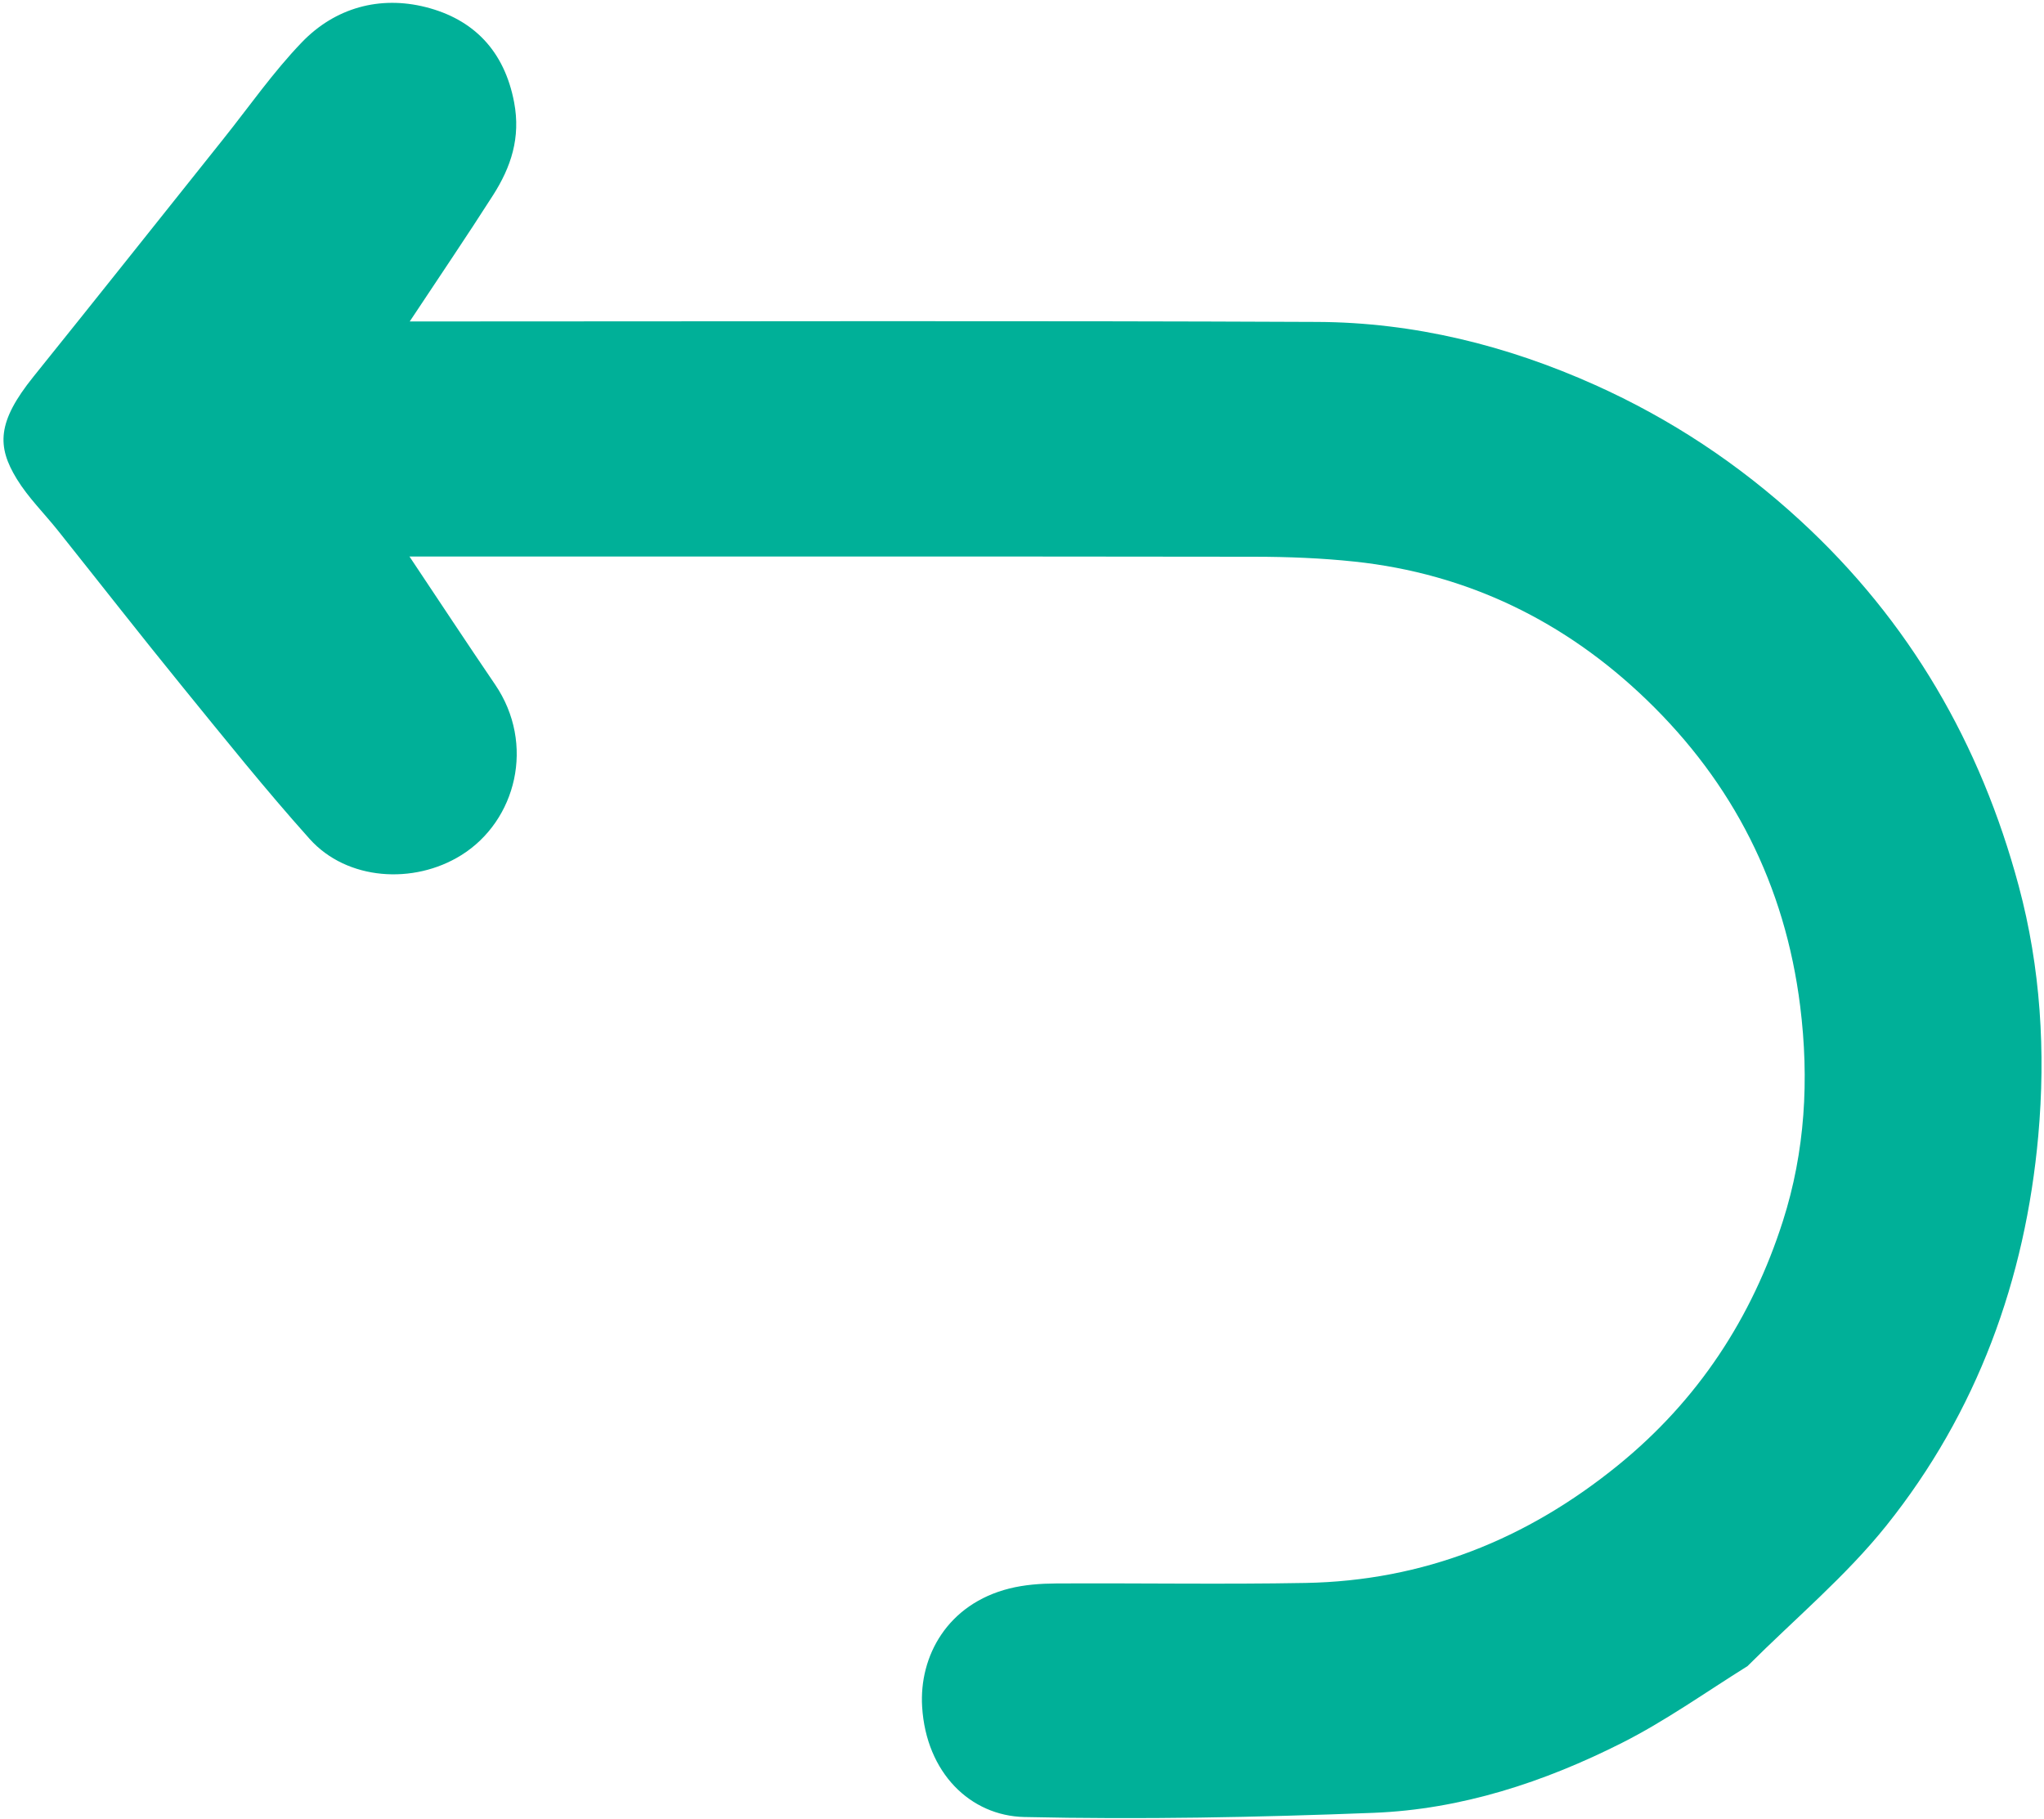
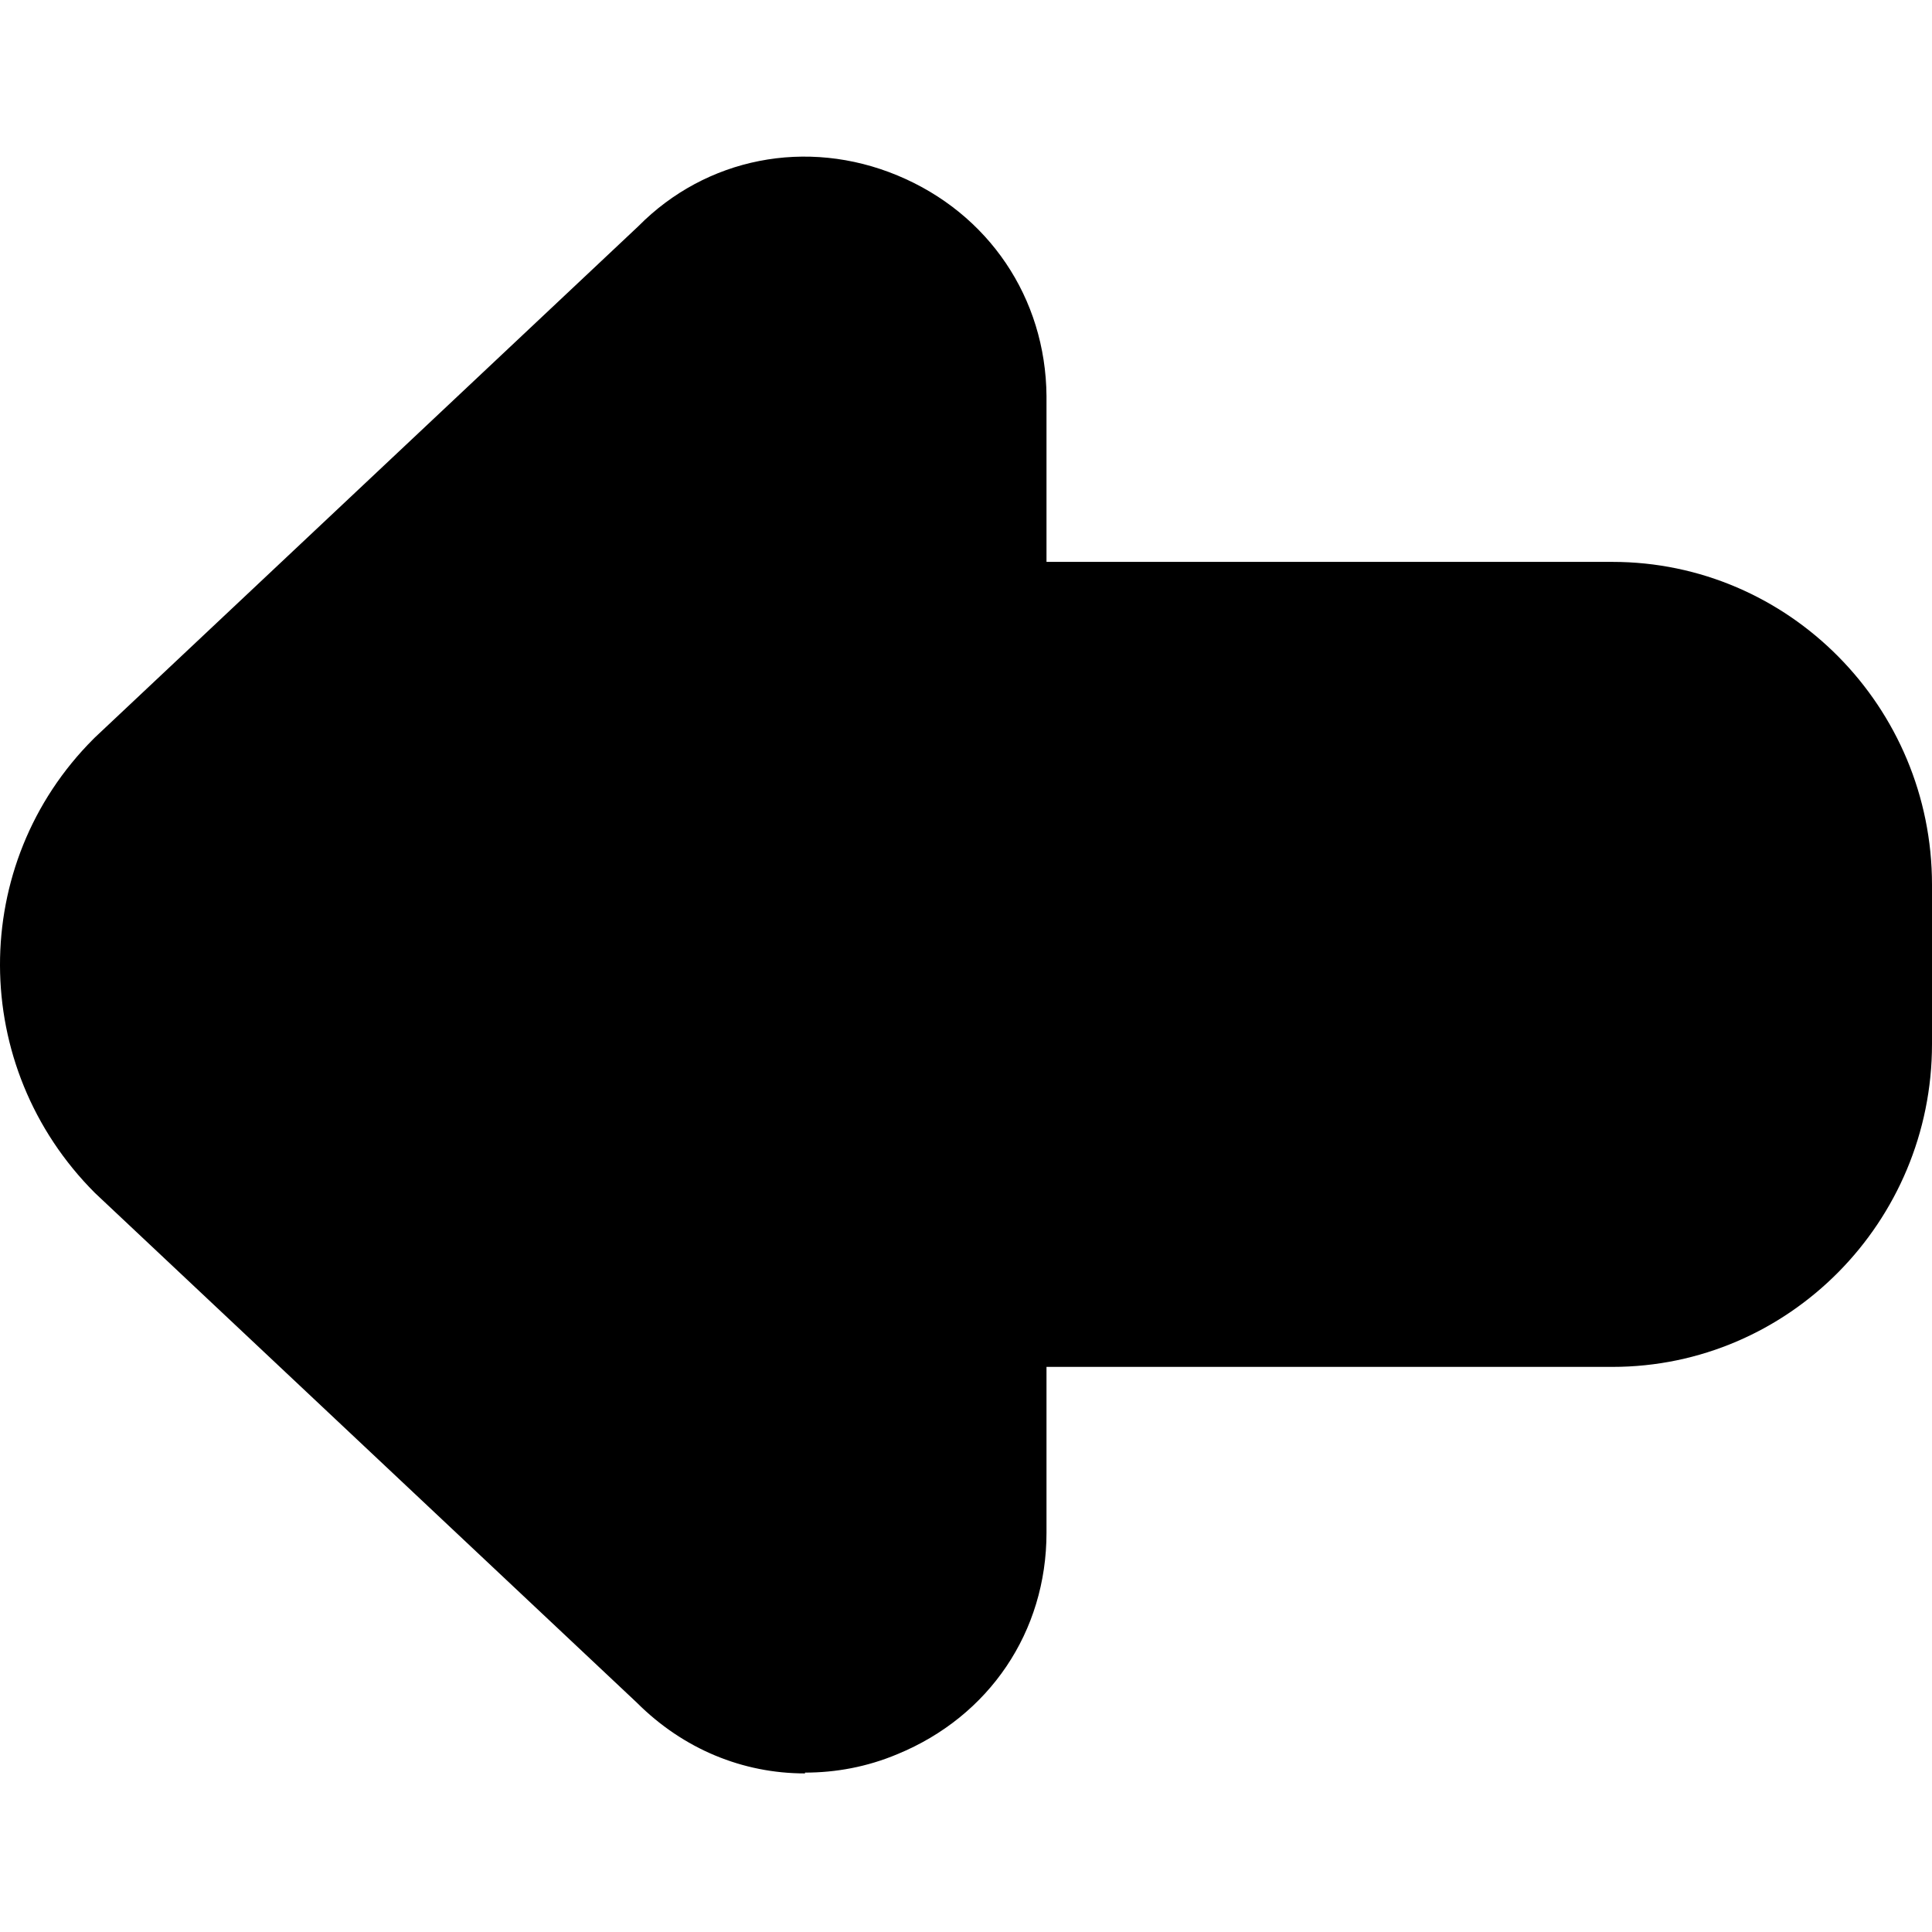
- <svg xmlns="http://www.w3.org/2000/svg" width="426" height="379" viewBox="0 0 426 379" fill="none">
-   <path d="M364.202 347.276C355.346 352.814 347.061 358.718 338.085 363.252C321.836 371.459 304.544 377.144 286.262 377.855C262.021 378.798 237.724 379.273 213.479 378.726C202.242 378.473 193.041 369.525 192.188 355.771C191.53 345.158 197.497 334.326 210.369 331.097C213.51 330.309 216.856 330.065 220.11 330.046C237.443 329.948 254.781 330.257 272.109 329.938C296.646 329.487 318.151 320.897 337.21 305.417C353.905 291.857 365.139 274.67 371.581 254.513C376.21 240.031 377.096 225.016 375.181 209.696C372.026 184.465 361.197 163.208 343.119 145.802C326.204 129.515 305.884 119.562 282.315 117.056C275.427 116.323 268.46 116.054 261.529 116.044C205.029 115.966 148.529 116 92.029 116C90.112 116 88.195 116 85.343 116C91.654 125.447 97.347 134.105 103.18 142.669C111.631 155.077 107.621 171.085 96.13 178.25C86.23 184.423 72.302 183.54 64.528 174.856C55.349 164.604 46.732 153.842 38.043 143.162C29.275 132.385 20.724 121.431 12.061 110.568C9.203 106.986 5.87 103.705 3.498 99.831C-0.65 93.052 -0.633 87.952 6.971 78.509C20.216 62.057 33.337 45.505 46.519 29.002C51.935 22.222 56.926 15.028 62.921 8.804C69.857 1.603 79.15 -0.936 88.712 1.479C98.668 3.993 105.128 10.573 107.158 21.36C108.542 28.718 106.498 34.833 102.761 40.684C97.276 49.274 91.546 57.709 85.397 67C88.217 67 90.141 67 92.064 67C152.898 67 213.732 66.821 274.564 67.101C294.688 67.194 314.066 71.998 332.407 80.228C348.154 87.295 362.373 96.694 375.204 108.496C398.002 129.465 412.77 155.033 420.727 184.647C425.301 201.671 426.372 219.28 424.808 236.714C422.118 266.701 412.049 294.343 393.157 317.969C384.702 328.542 374.092 337.392 364.202 347.276Z" fill="#00B098" />
+ <svg xmlns="http://www.w3.org/2000/svg" id="Layer_1" data-name="Layer 1" viewBox="0 0 24 24" width="512" height="512" fill="currentColor">
+   <path d="M10,22.03c-.77,0-1.51-.3-2.09-.88L1.18,14.82c-1.57-1.57-1.57-4.09-.02-5.64,0,0,.01-.01,.02-.02L7.93,2.81c.84-.85,2.09-1.1,3.22-.63s1.84,1.52,1.85,2.74v2.06h7.03c2.19,0,3.97,1.8,3.97,4.01v1.98c0,2.21-1.78,4.01-3.97,4.01h-7.03v2.06c0,1.23-.71,2.28-1.85,2.75-.38,.16-.77,.23-1.15,.23Z" />
</svg>
